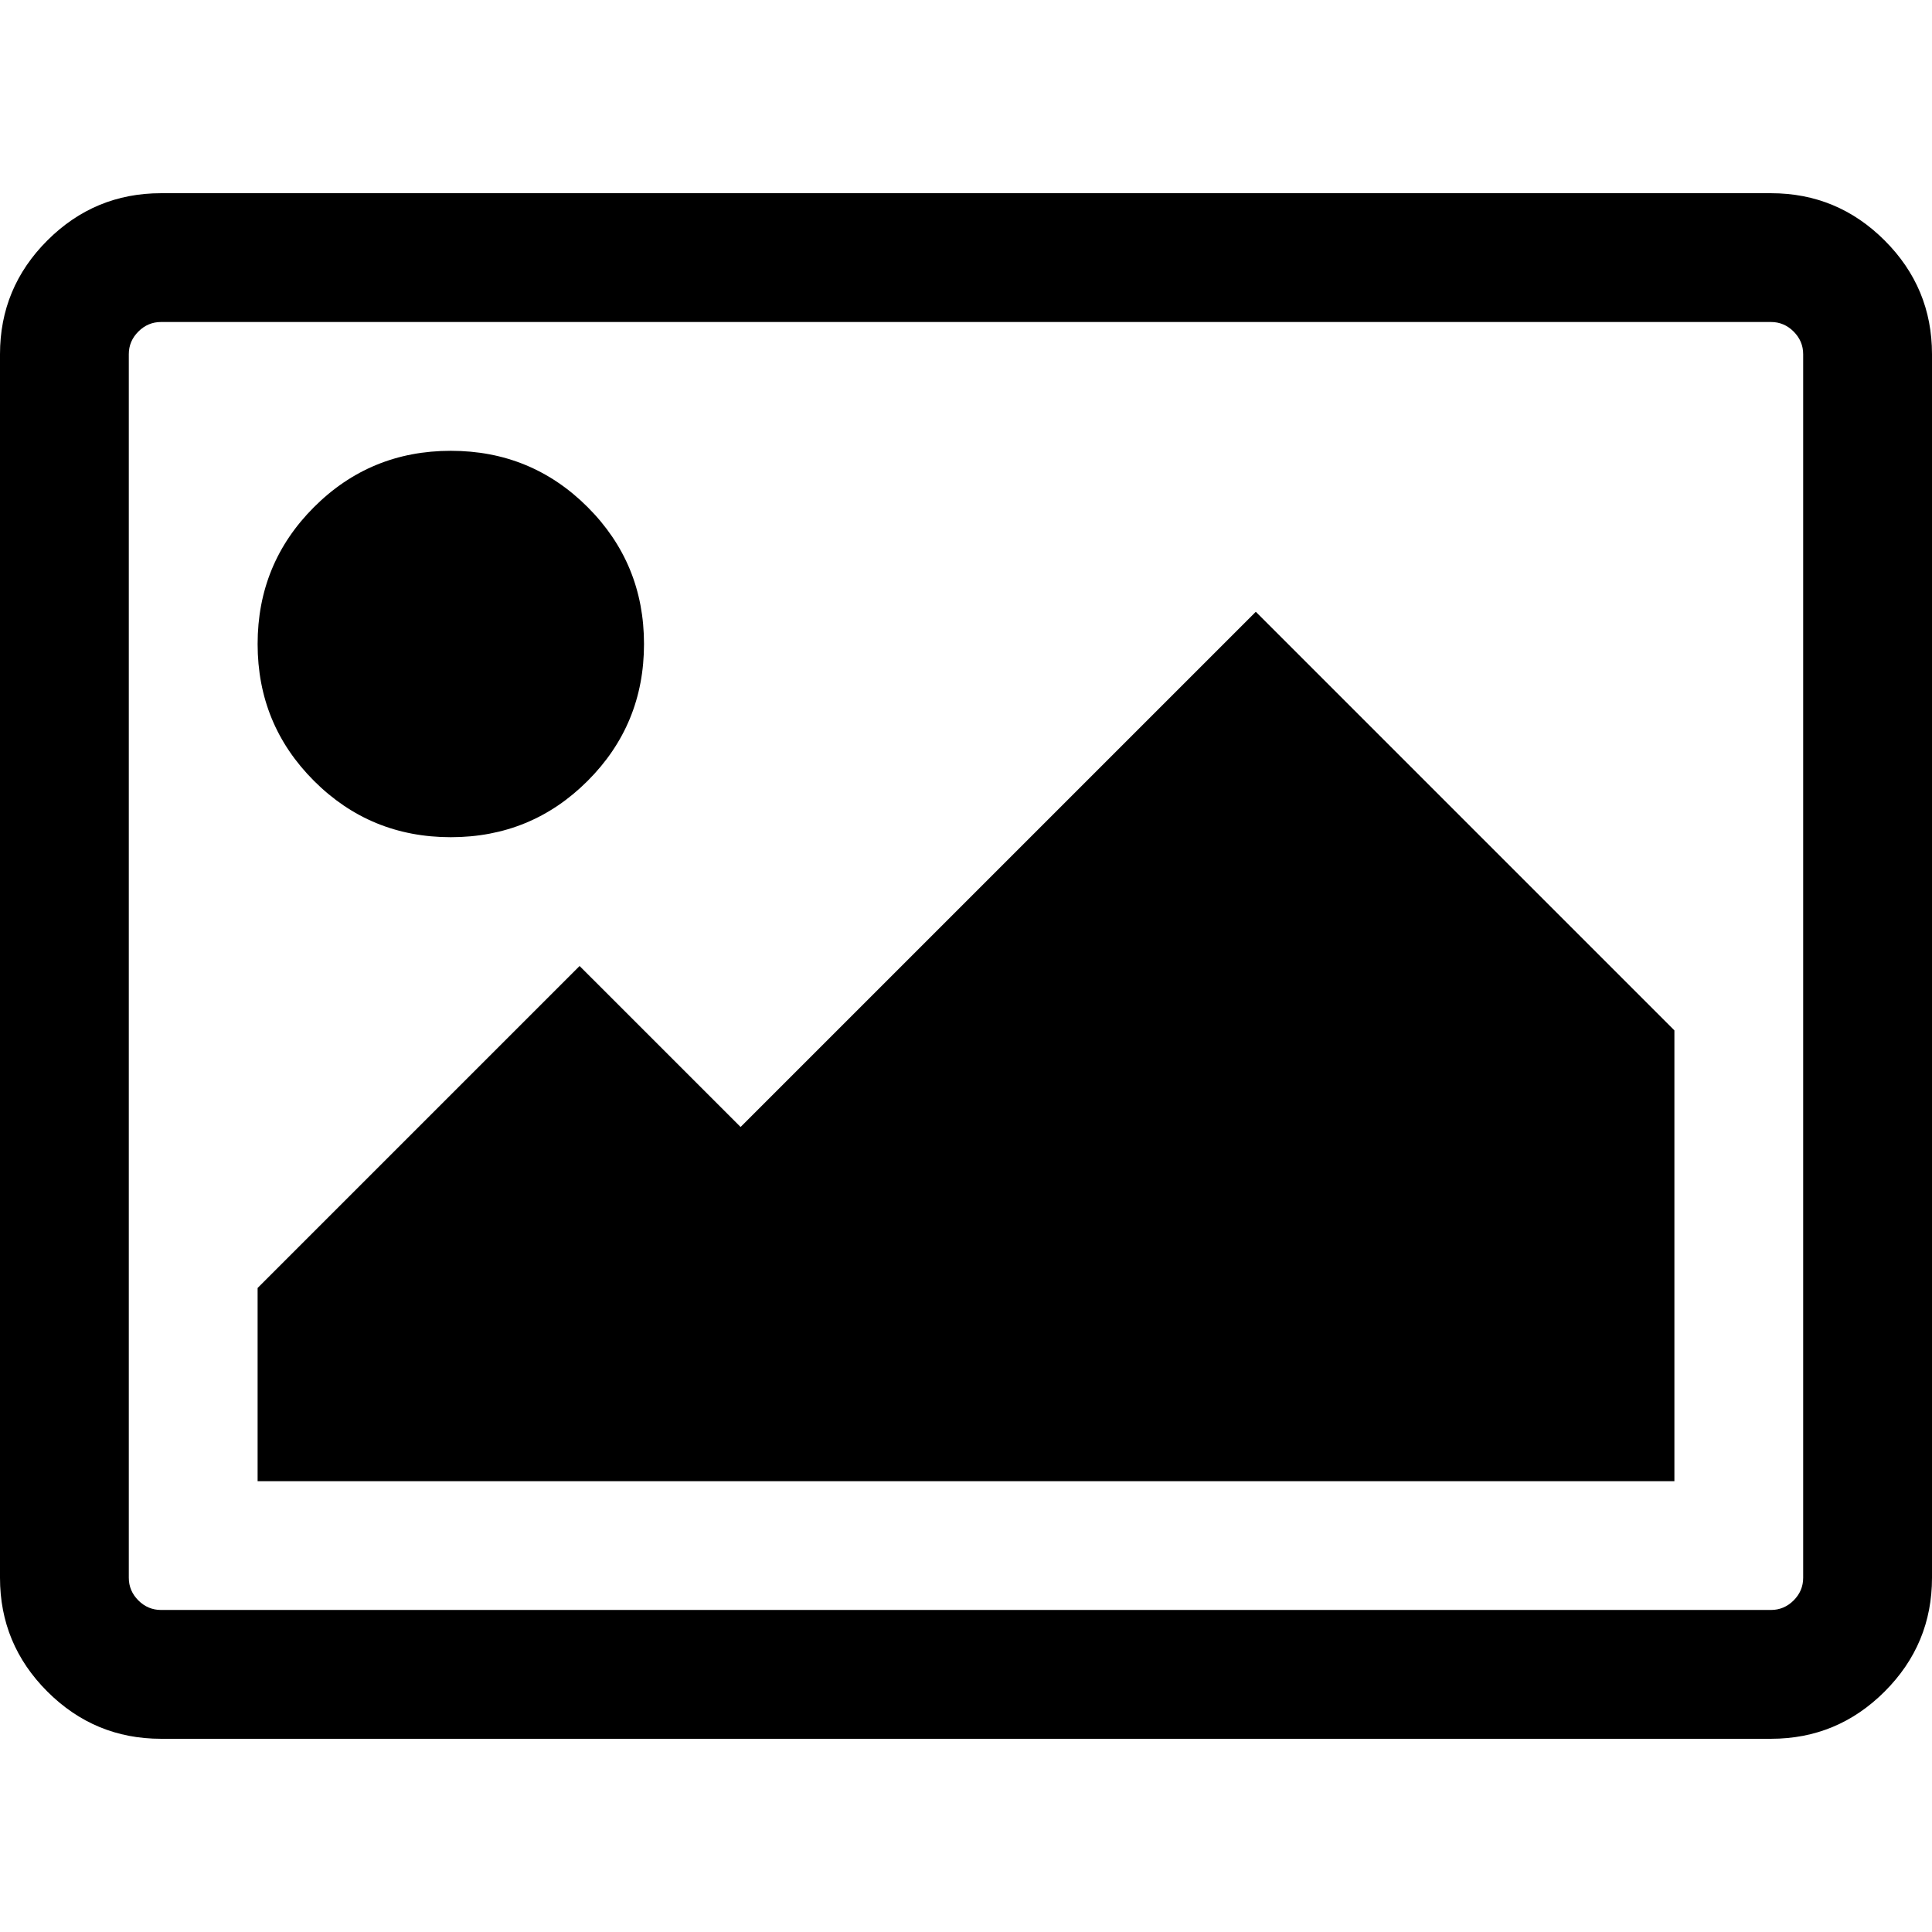
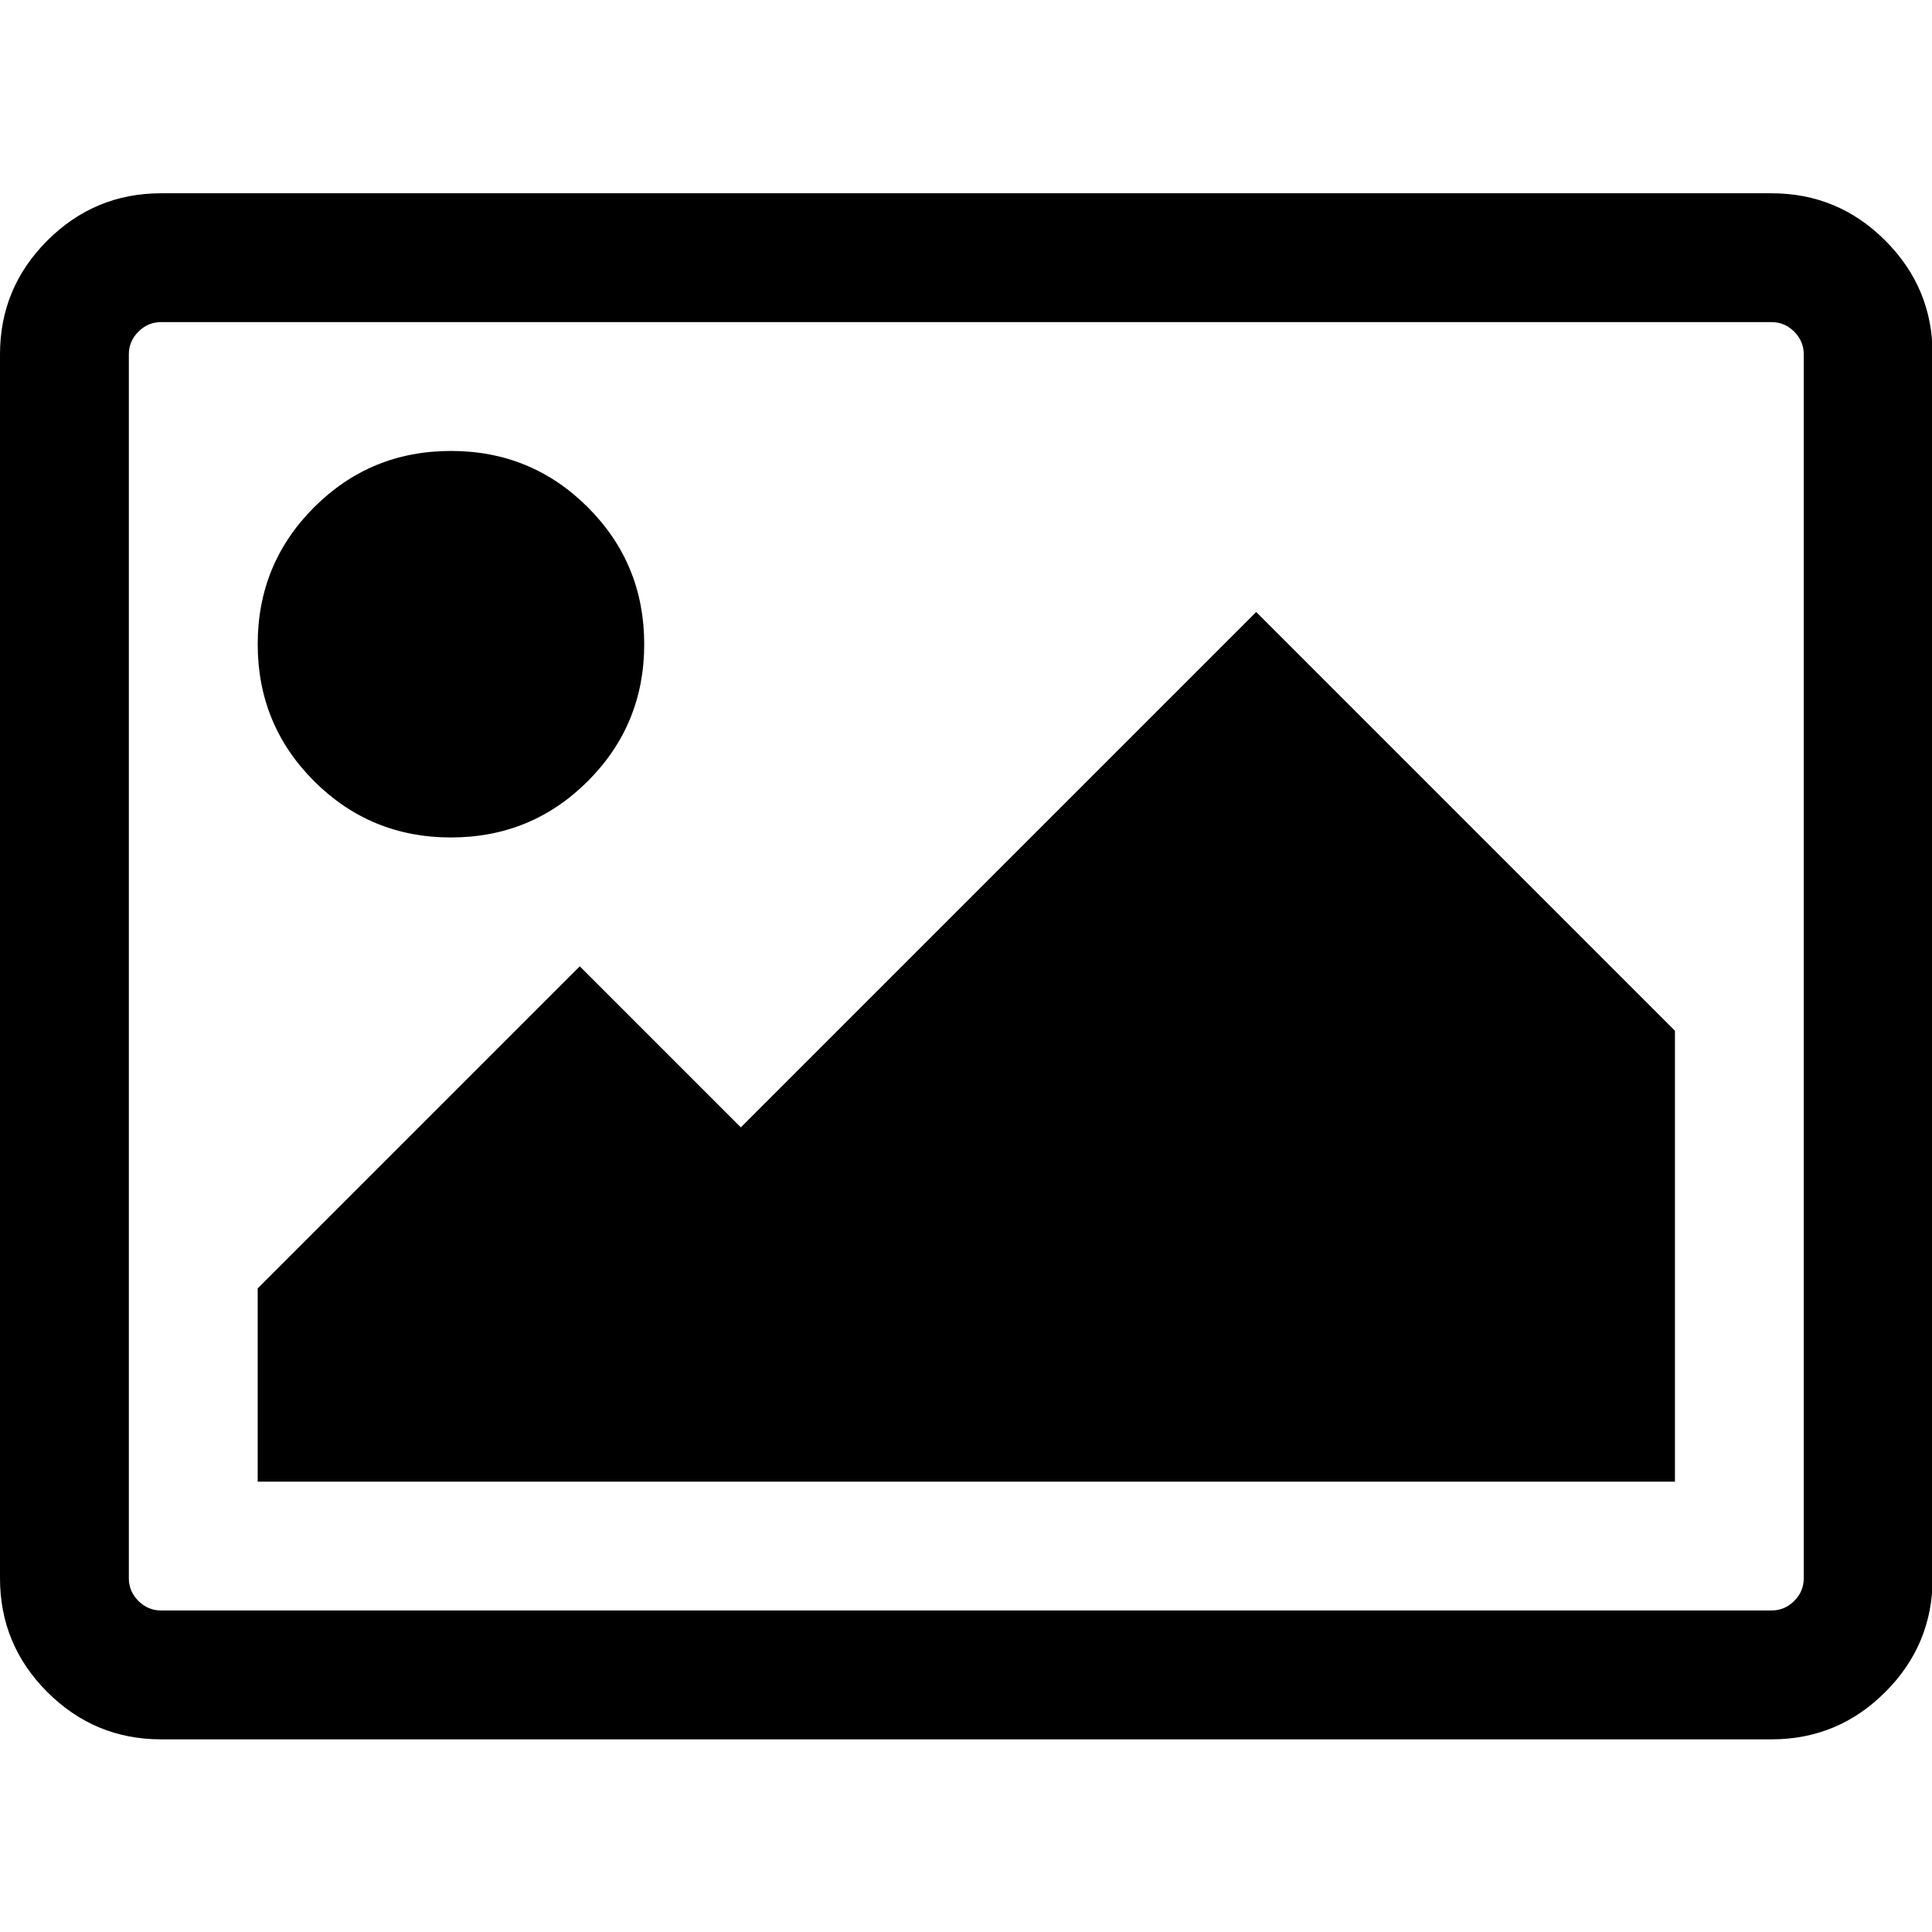
- <svg xmlns="http://www.w3.org/2000/svg" width="548.176" height="548.176">
+ <svg xmlns="http://www.w3.org/2000/svg" viewBox="0 0 548 548">
  <path d="M534.75 68.238c-8.945-8.945-19.694-13.417-32.261-13.417H45.681c-12.562 0-23.313 4.471-32.264 13.417C4.471 77.185 0 87.936 0 100.499v347.173c0 12.566 4.471 23.318 13.417 32.264 8.951 8.946 19.702 13.419 32.264 13.419h456.815c12.56 0 23.312-4.473 32.258-13.419 8.945-8.945 13.422-19.697 13.422-32.264V100.499c0-12.563-4.477-23.314-13.426-32.261zm-23.127 379.434c0 2.478-.899 4.613-2.707 6.427-1.81 1.8-3.952 2.703-6.427 2.703H45.681c-2.473 0-4.615-.903-6.423-2.703-1.807-1.813-2.712-3.949-2.712-6.427V100.495c0-2.474.902-4.611 2.712-6.423 1.809-1.803 3.951-2.708 6.423-2.708h456.815c2.471 0 4.613.905 6.42 2.708 1.801 1.812 2.707 3.949 2.707 6.423v347.177z" />
  <path d="M127.91 237.541c15.229 0 28.171-5.327 38.831-15.987 10.657-10.66 15.987-23.601 15.987-38.826 0-15.23-5.333-28.171-15.987-38.832-10.66-10.656-23.603-15.986-38.831-15.986-15.227 0-28.168 5.33-38.828 15.986-10.656 10.66-15.986 23.601-15.986 38.832 0 15.225 5.327 28.169 15.986 38.826 10.66 10.657 23.601 15.987 38.828 15.987zM210.134 319.765l-45.682-45.677-91.36 91.359v54.82h401.993V292.36l-118.77-118.773z" />
</svg>
